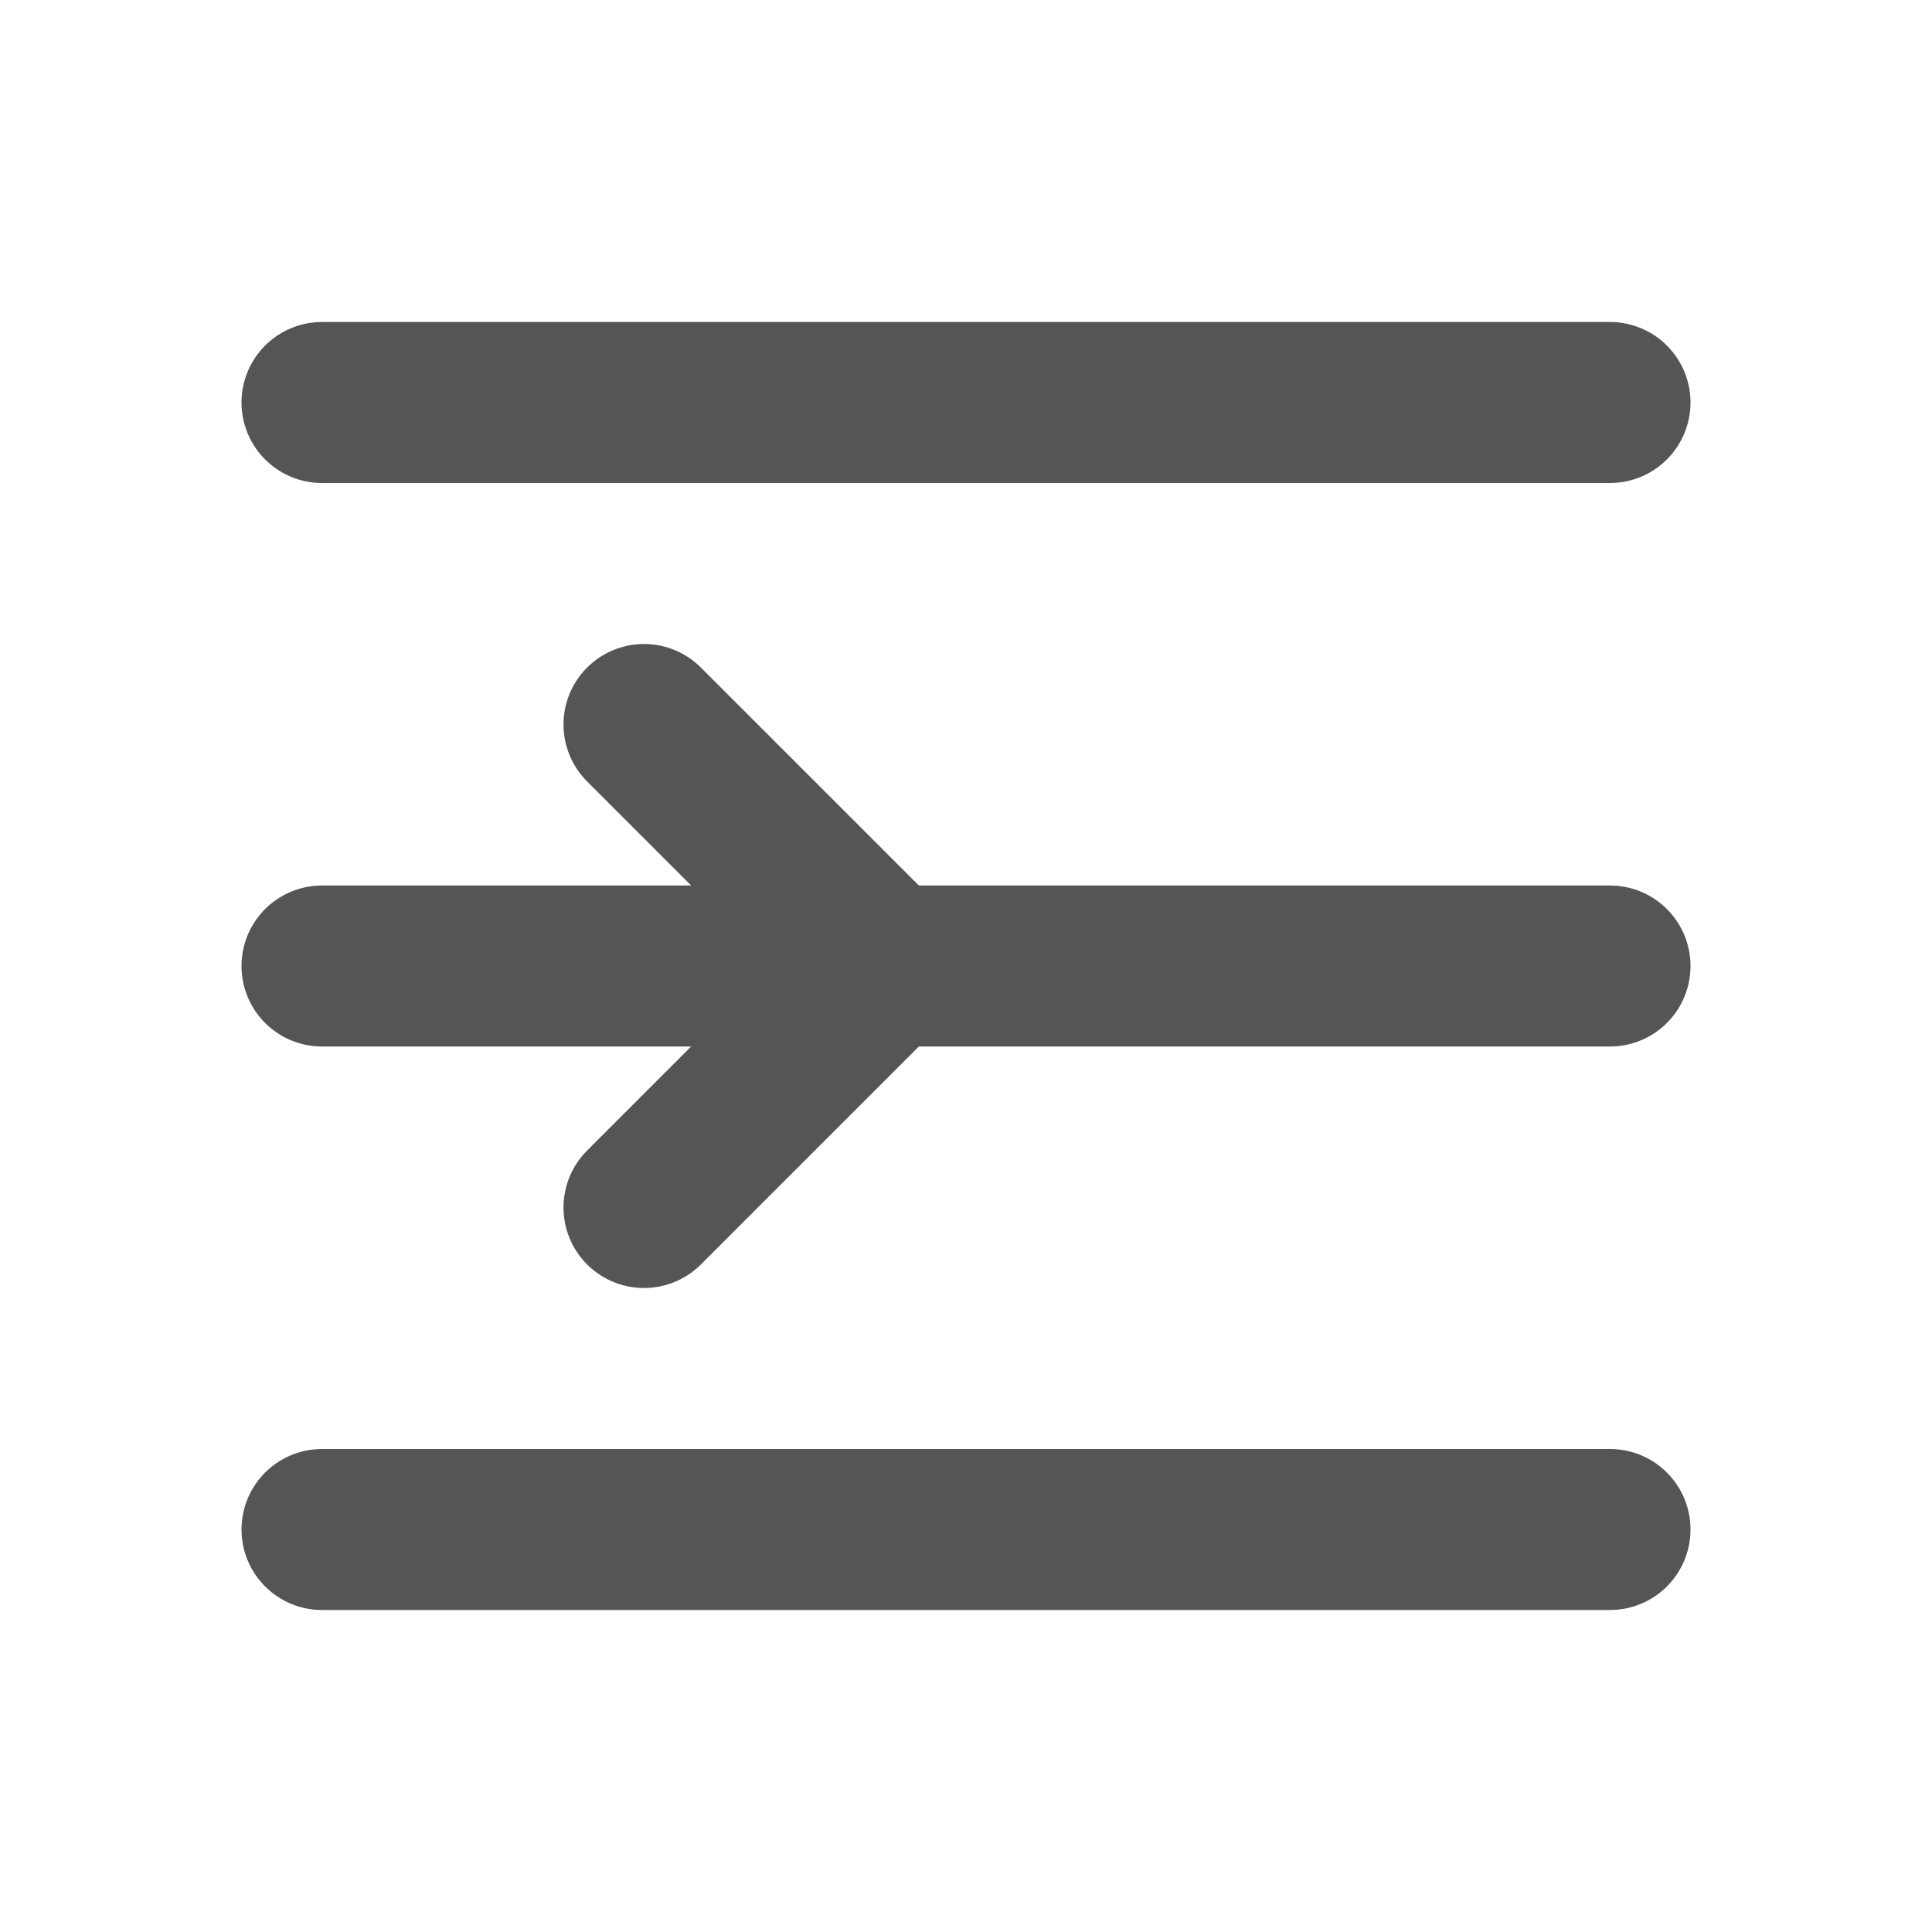
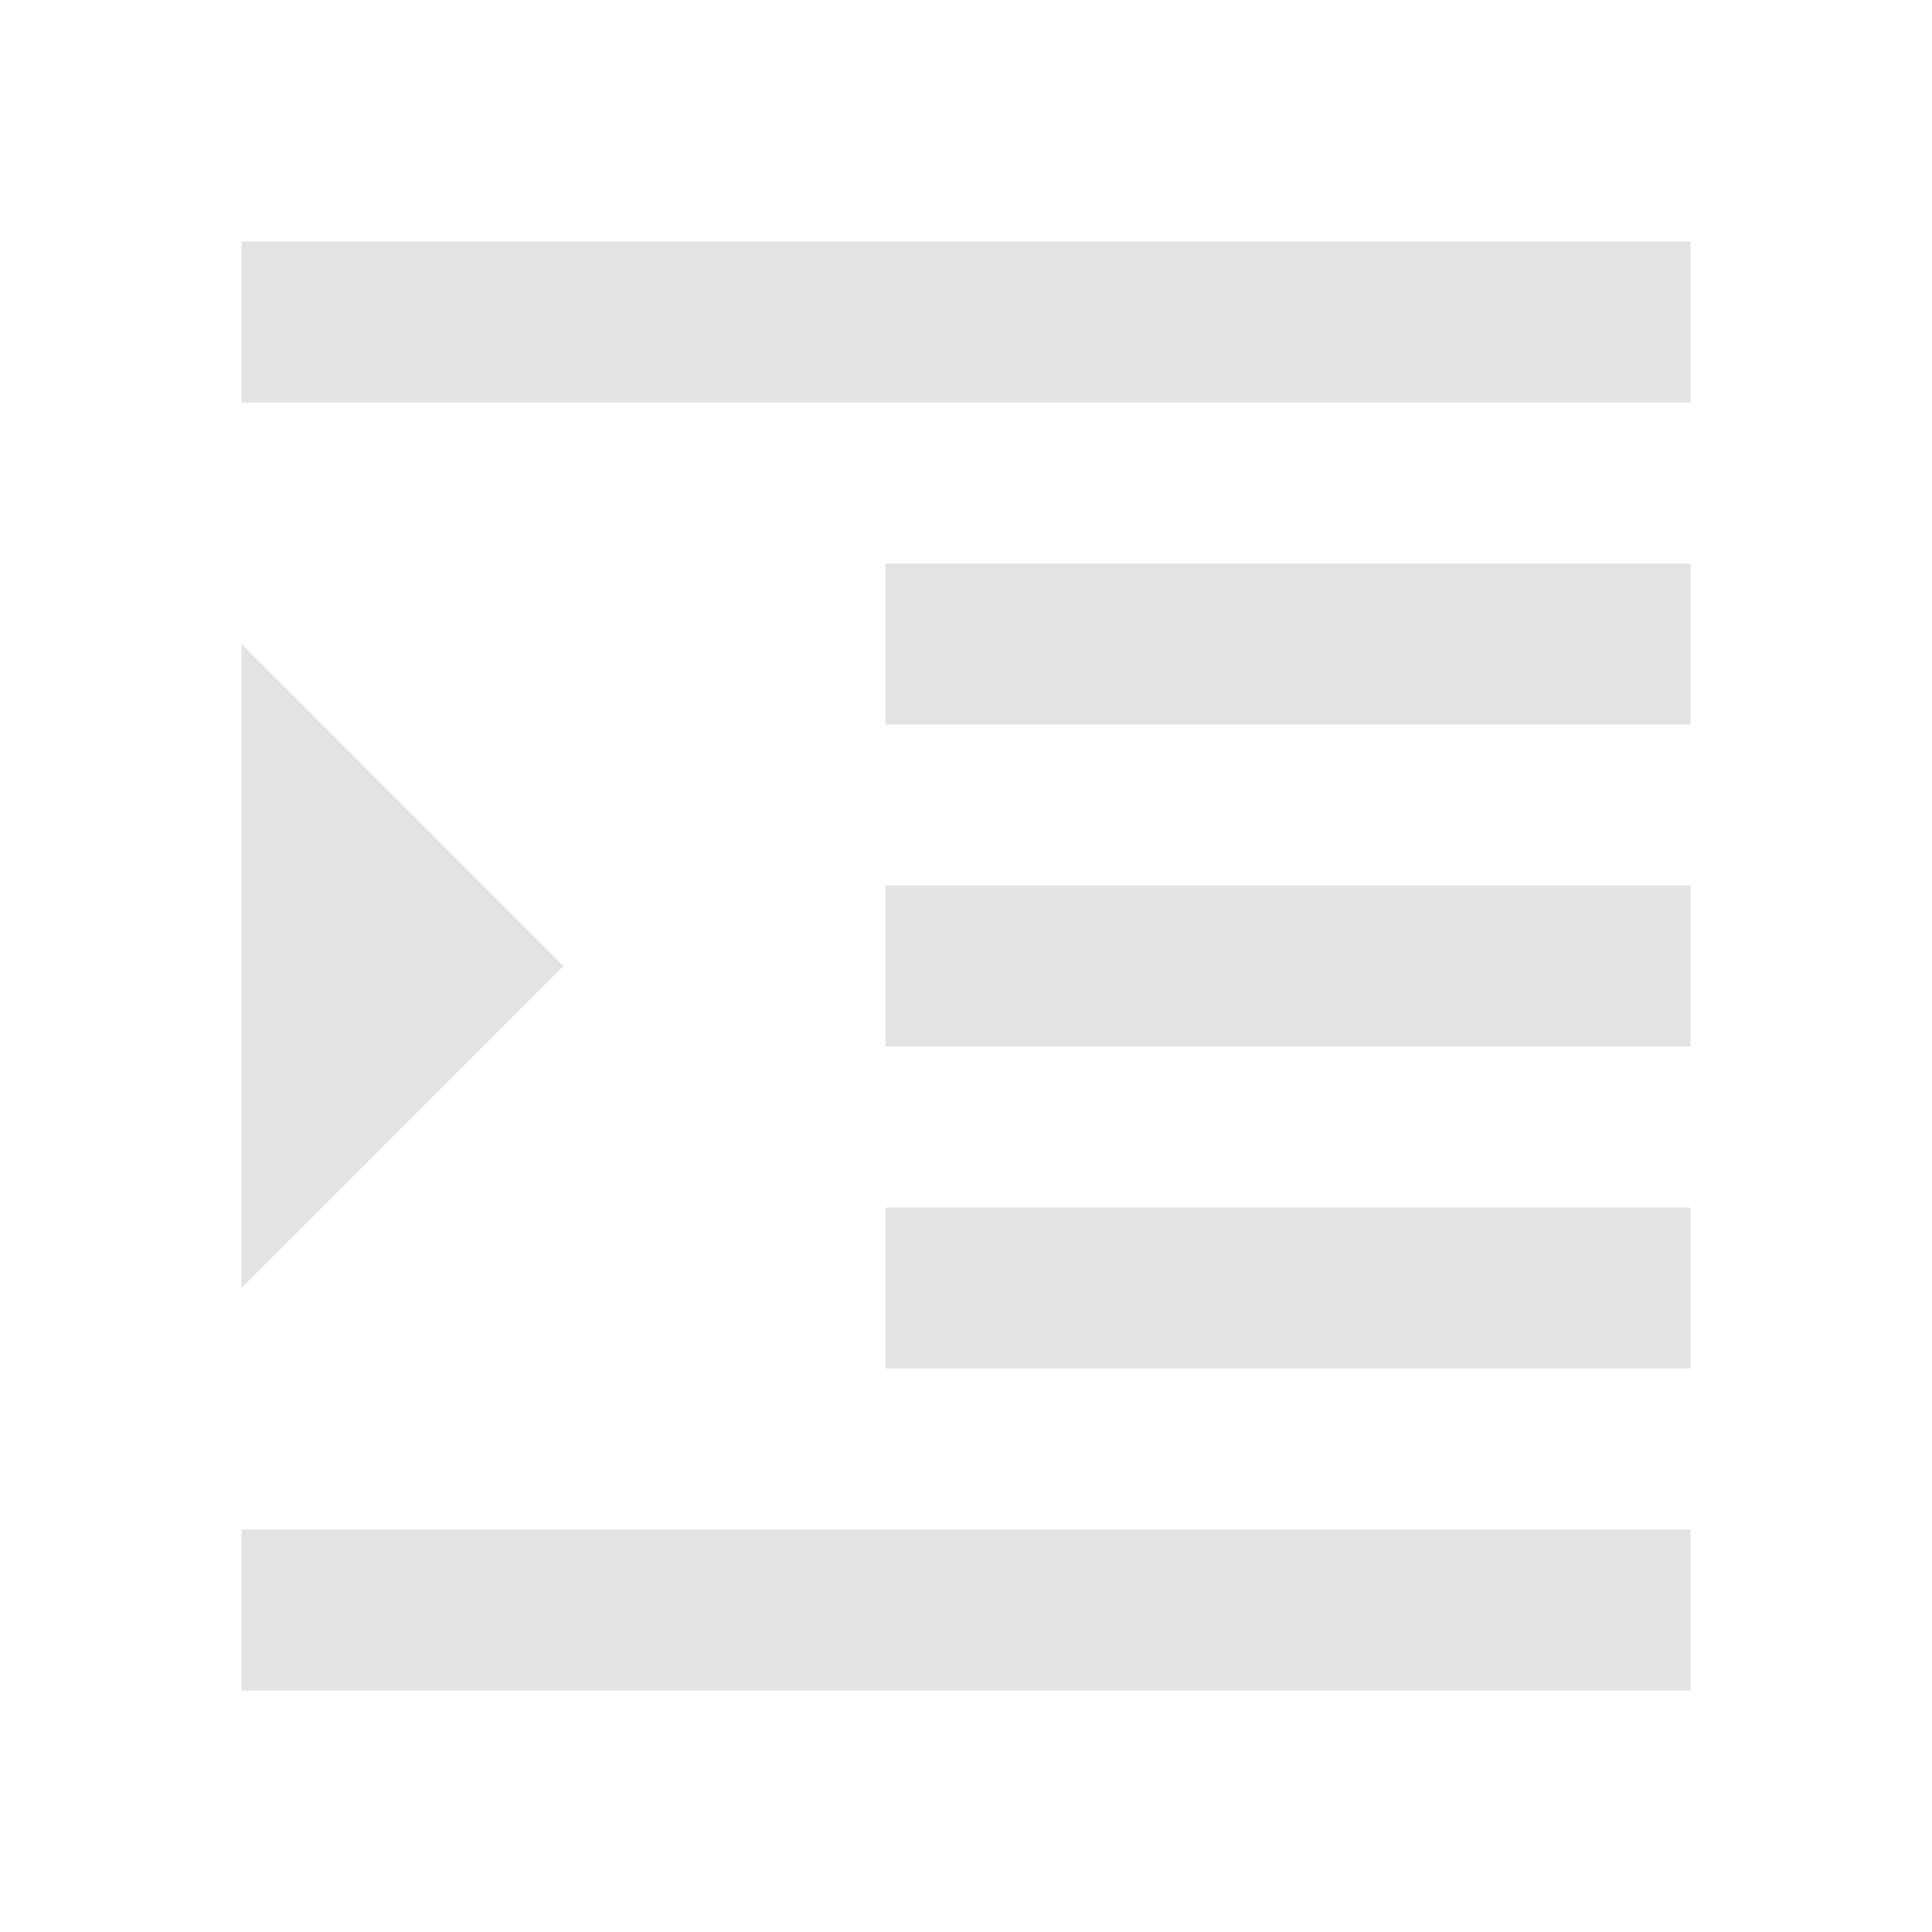
- <svg xmlns="http://www.w3.org/2000/svg" viewBox="0 0 24 24" fill="none" stroke="#555555" stroke-width="2" stroke-linecap="round" stroke-linejoin="round">
-   <path d="M4 5h16" />
-   <path d="M4 12h16" />
-   <path d="M4 19h16" />
-   <path d="m8 9 3 3-3 3" />
+ <svg xmlns="http://www.w3.org/2000/svg" height="24px" viewBox="0 -960 960 960" width="24px" fill="#e3e3e3">
+   <path d="M120-120v-80h720v80H120Zm320-160v-80h400v80H440Zm0-160v-80h400v80H440Zm0-160v-80h400v80H440ZM120-760v-80h720v80H120Zm0 440v-320l160 160-160 160Z" />
</svg>
